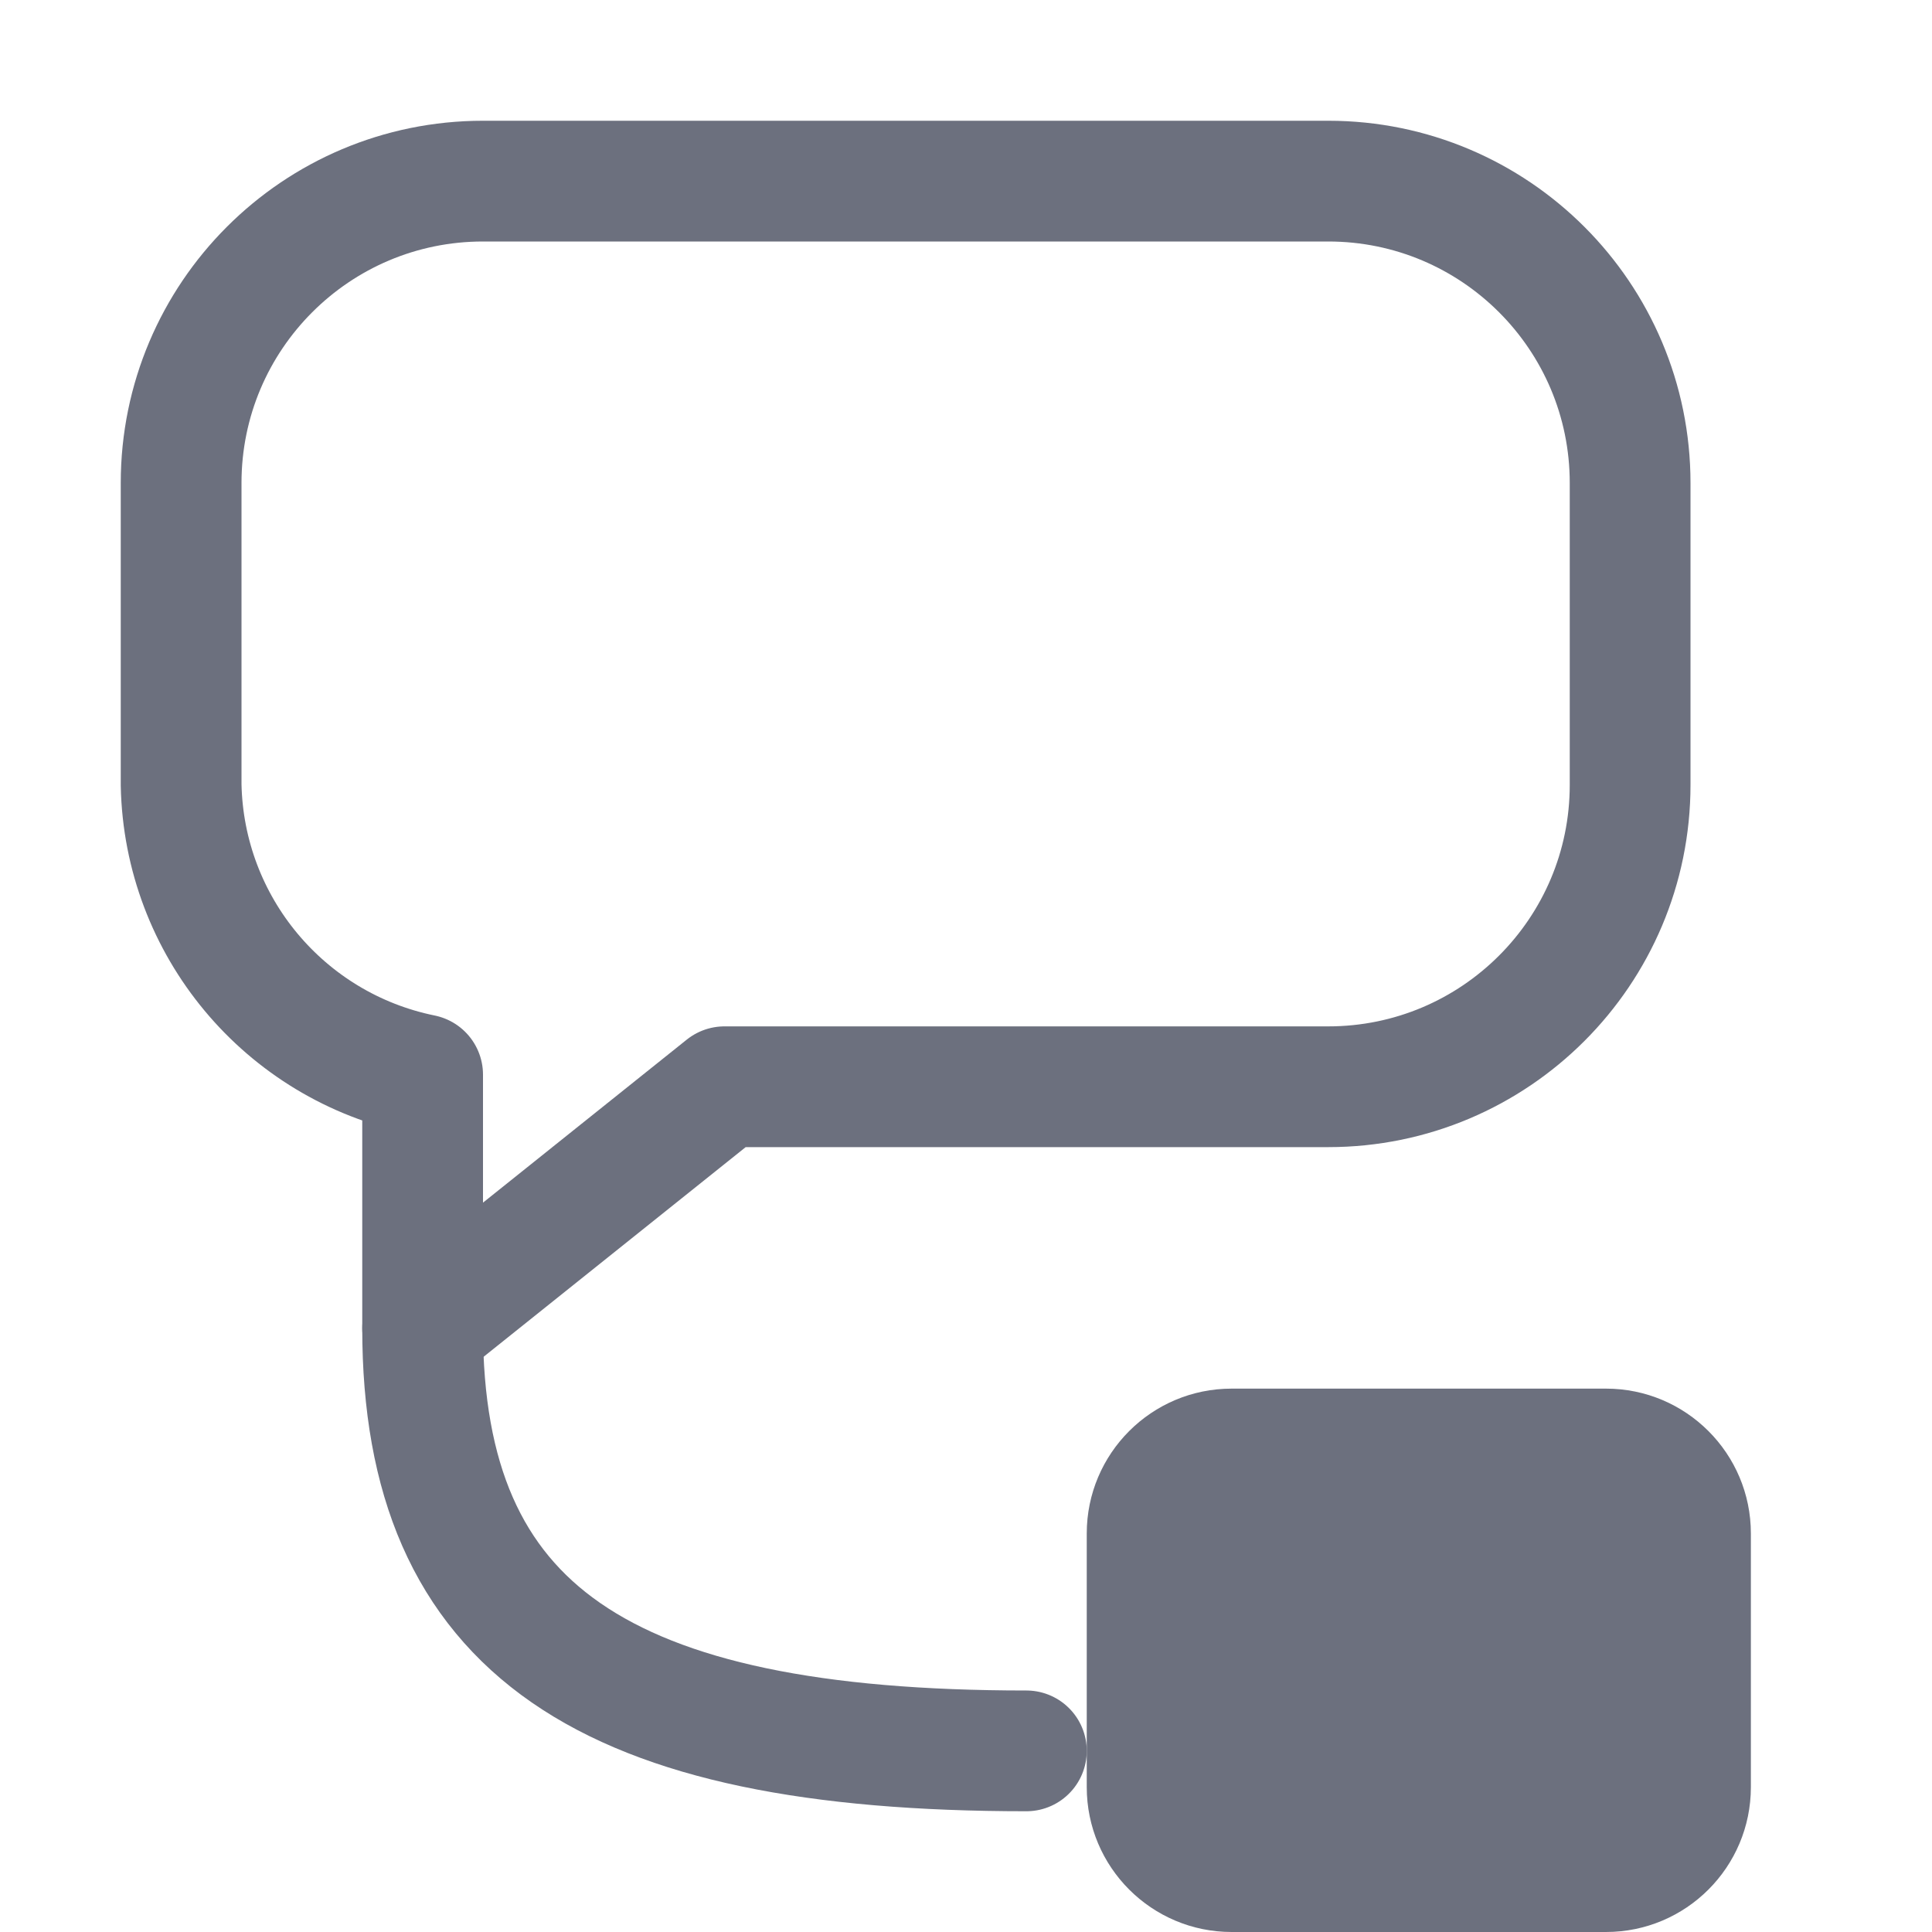
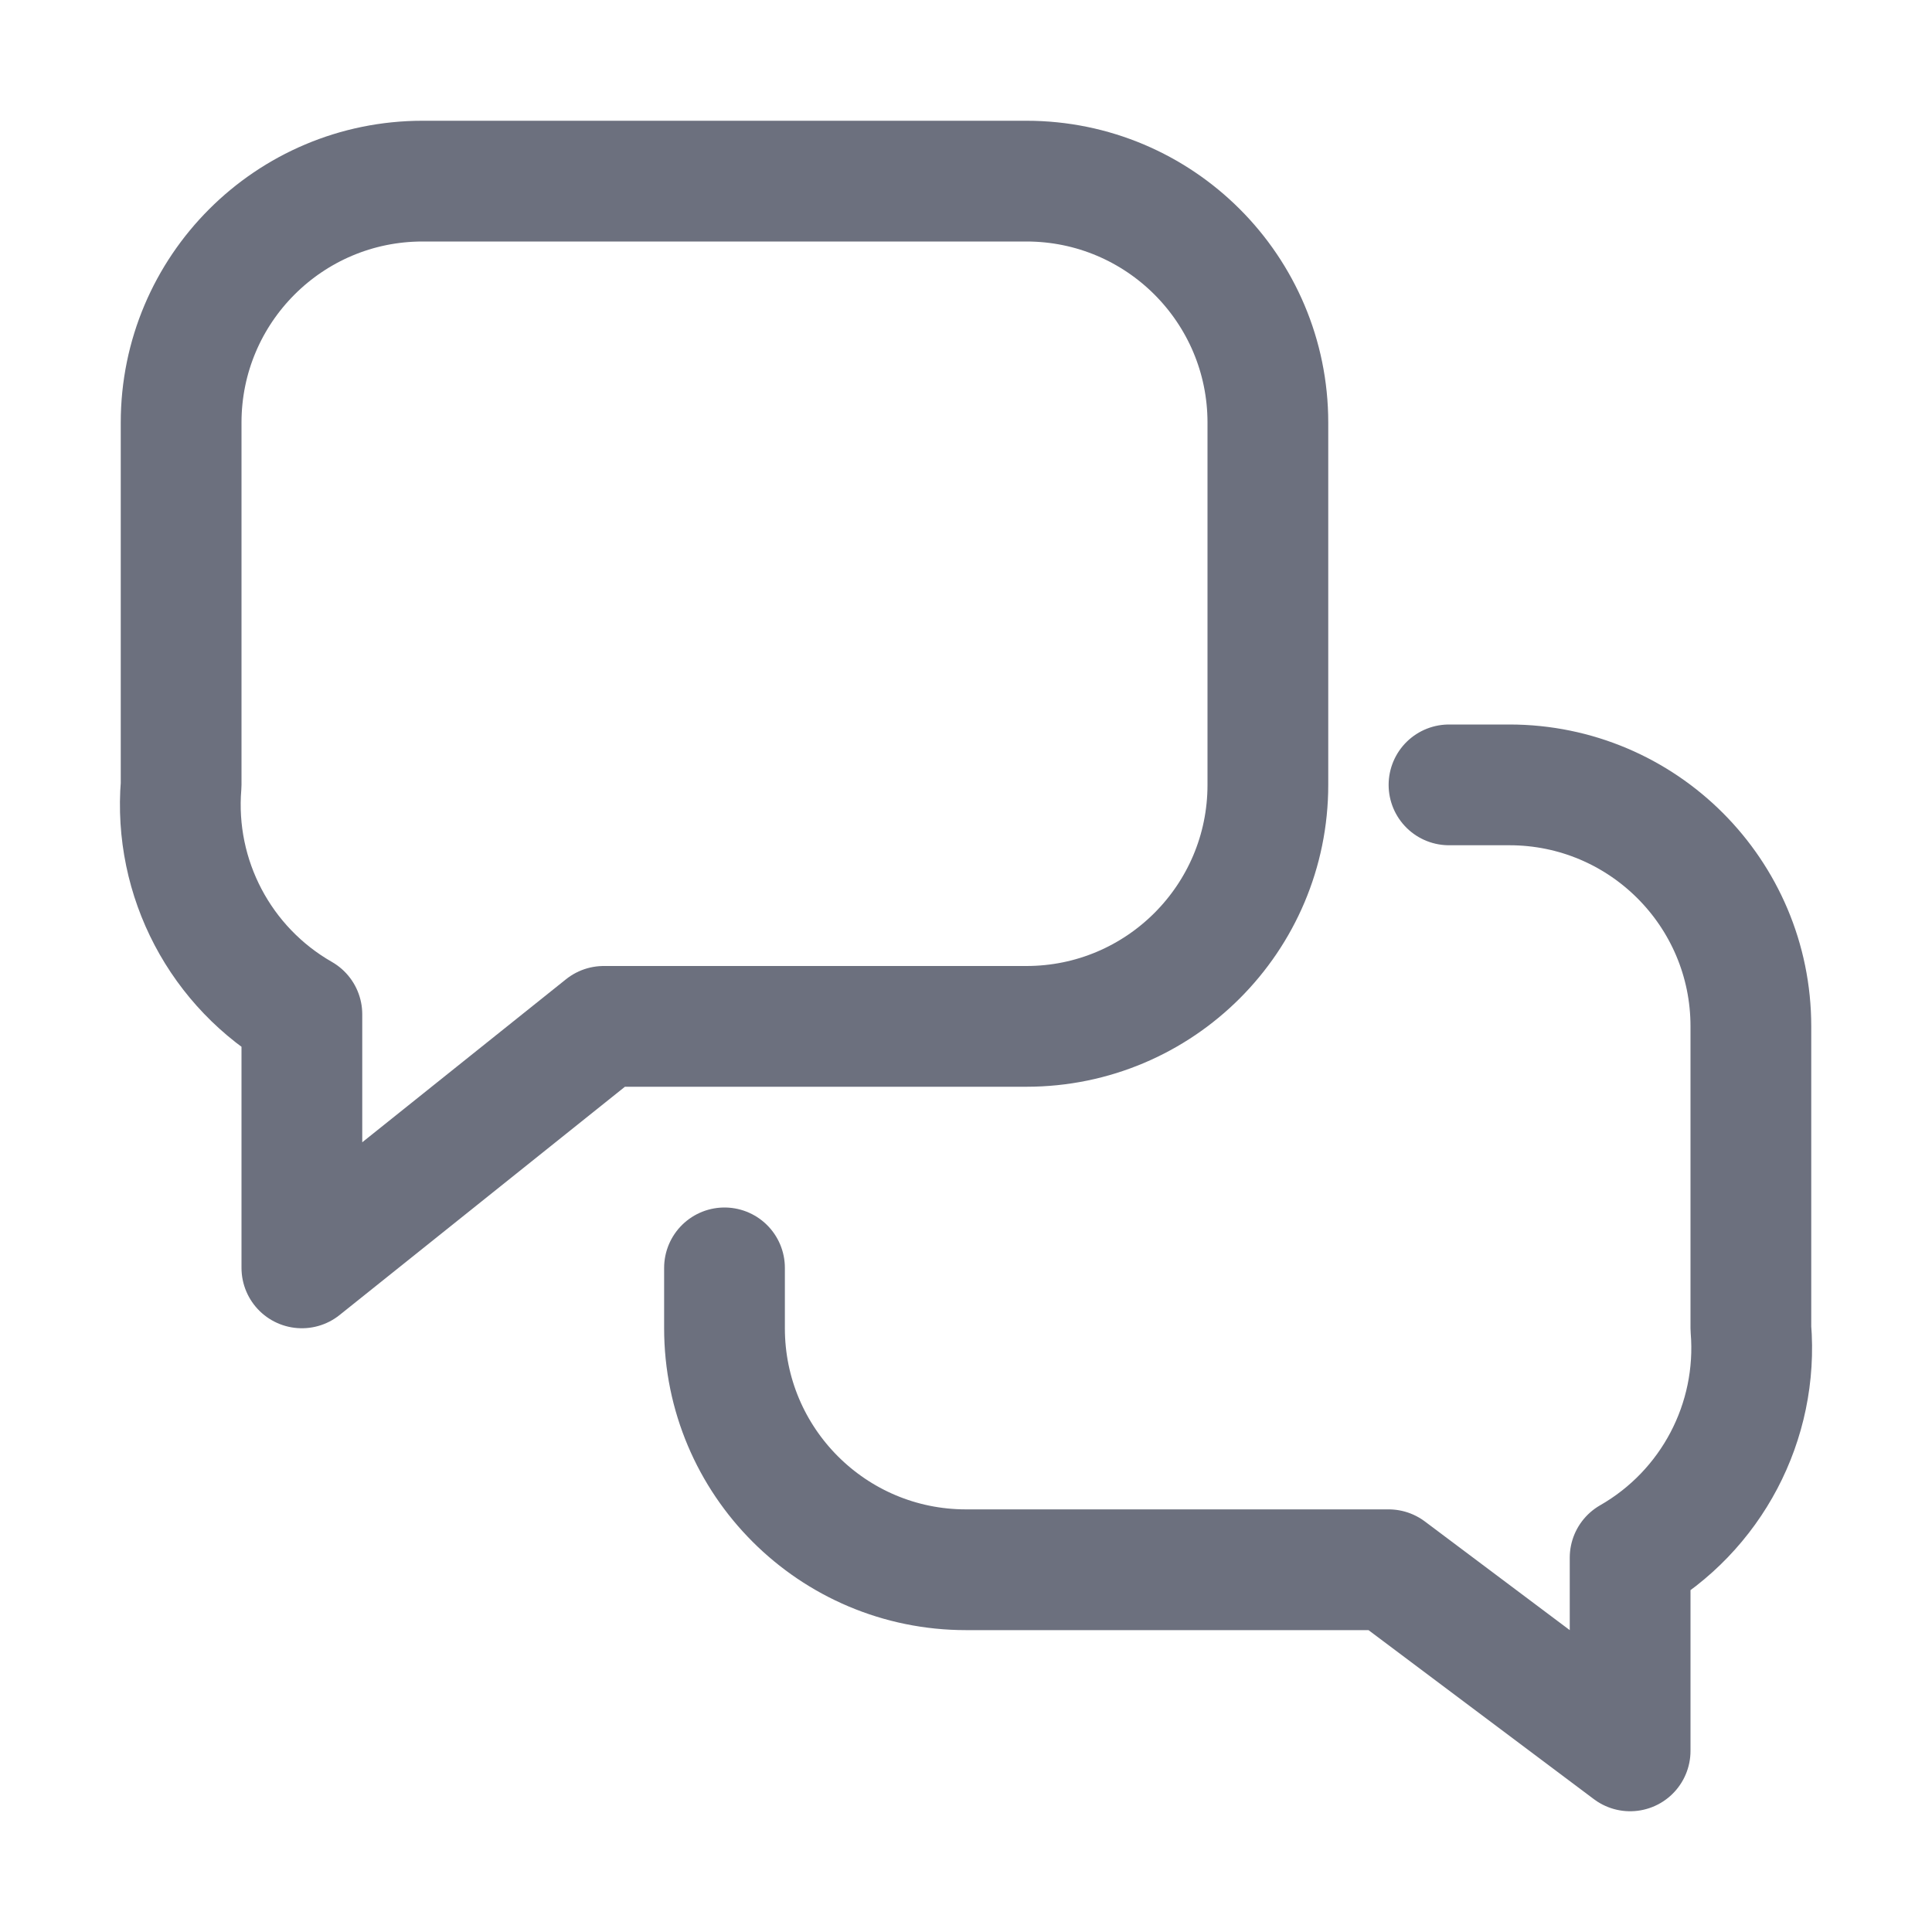
<svg xmlns="http://www.w3.org/2000/svg" width="16" height="16" viewBox="0 0 16 16">
-   <path d="M4 1.5 H11 A2.5 2.5 0 0 1 13.5 4 V6.5 A2.5 2.5 0 0 1 11 9 H6 L3.5 11 V8.9 A2.5 2.5 0 0 1 1.5 6.5 V4 A2.5 2.5 0 0 1 4 1.5 Z" fill="none" stroke="#6C707E" stroke-linejoin="round" />
-   <path d="M3.5 11 C3.5 13.5 5 14.5 8.5 14.5" fill="none" stroke="#6C707E" stroke-linecap="round" />
-   <rect x="9" y="11.5" width="5.5" height="4.5" rx="1.2" fill="#6C707E" />
+   <path d="M3.5 1.5 H8.5 A2 2 0 0 1 10.5 3.5 V6.5 A2 2 0 0 1 8.5 8.5 H5 L2.5 10.5 V8.4 A2 2 0 0 1 1.5 6.5 V3.5 A2 2 0 0 1 3.5 1.5 Z" fill="none" stroke="#6C707E" stroke-linejoin="round" />
+   <path d="M12 6.5 H12.5 A2 2 0 0 1 14.5 8.5 V11 A2 2 0 0 1 13.5 12.9 V14.5 L11.5 13 H8 A2 2 0 0 1 6 11 V10.5" fill="none" stroke="#6C707E" stroke-linejoin="round" stroke-linecap="round" />
</svg>
